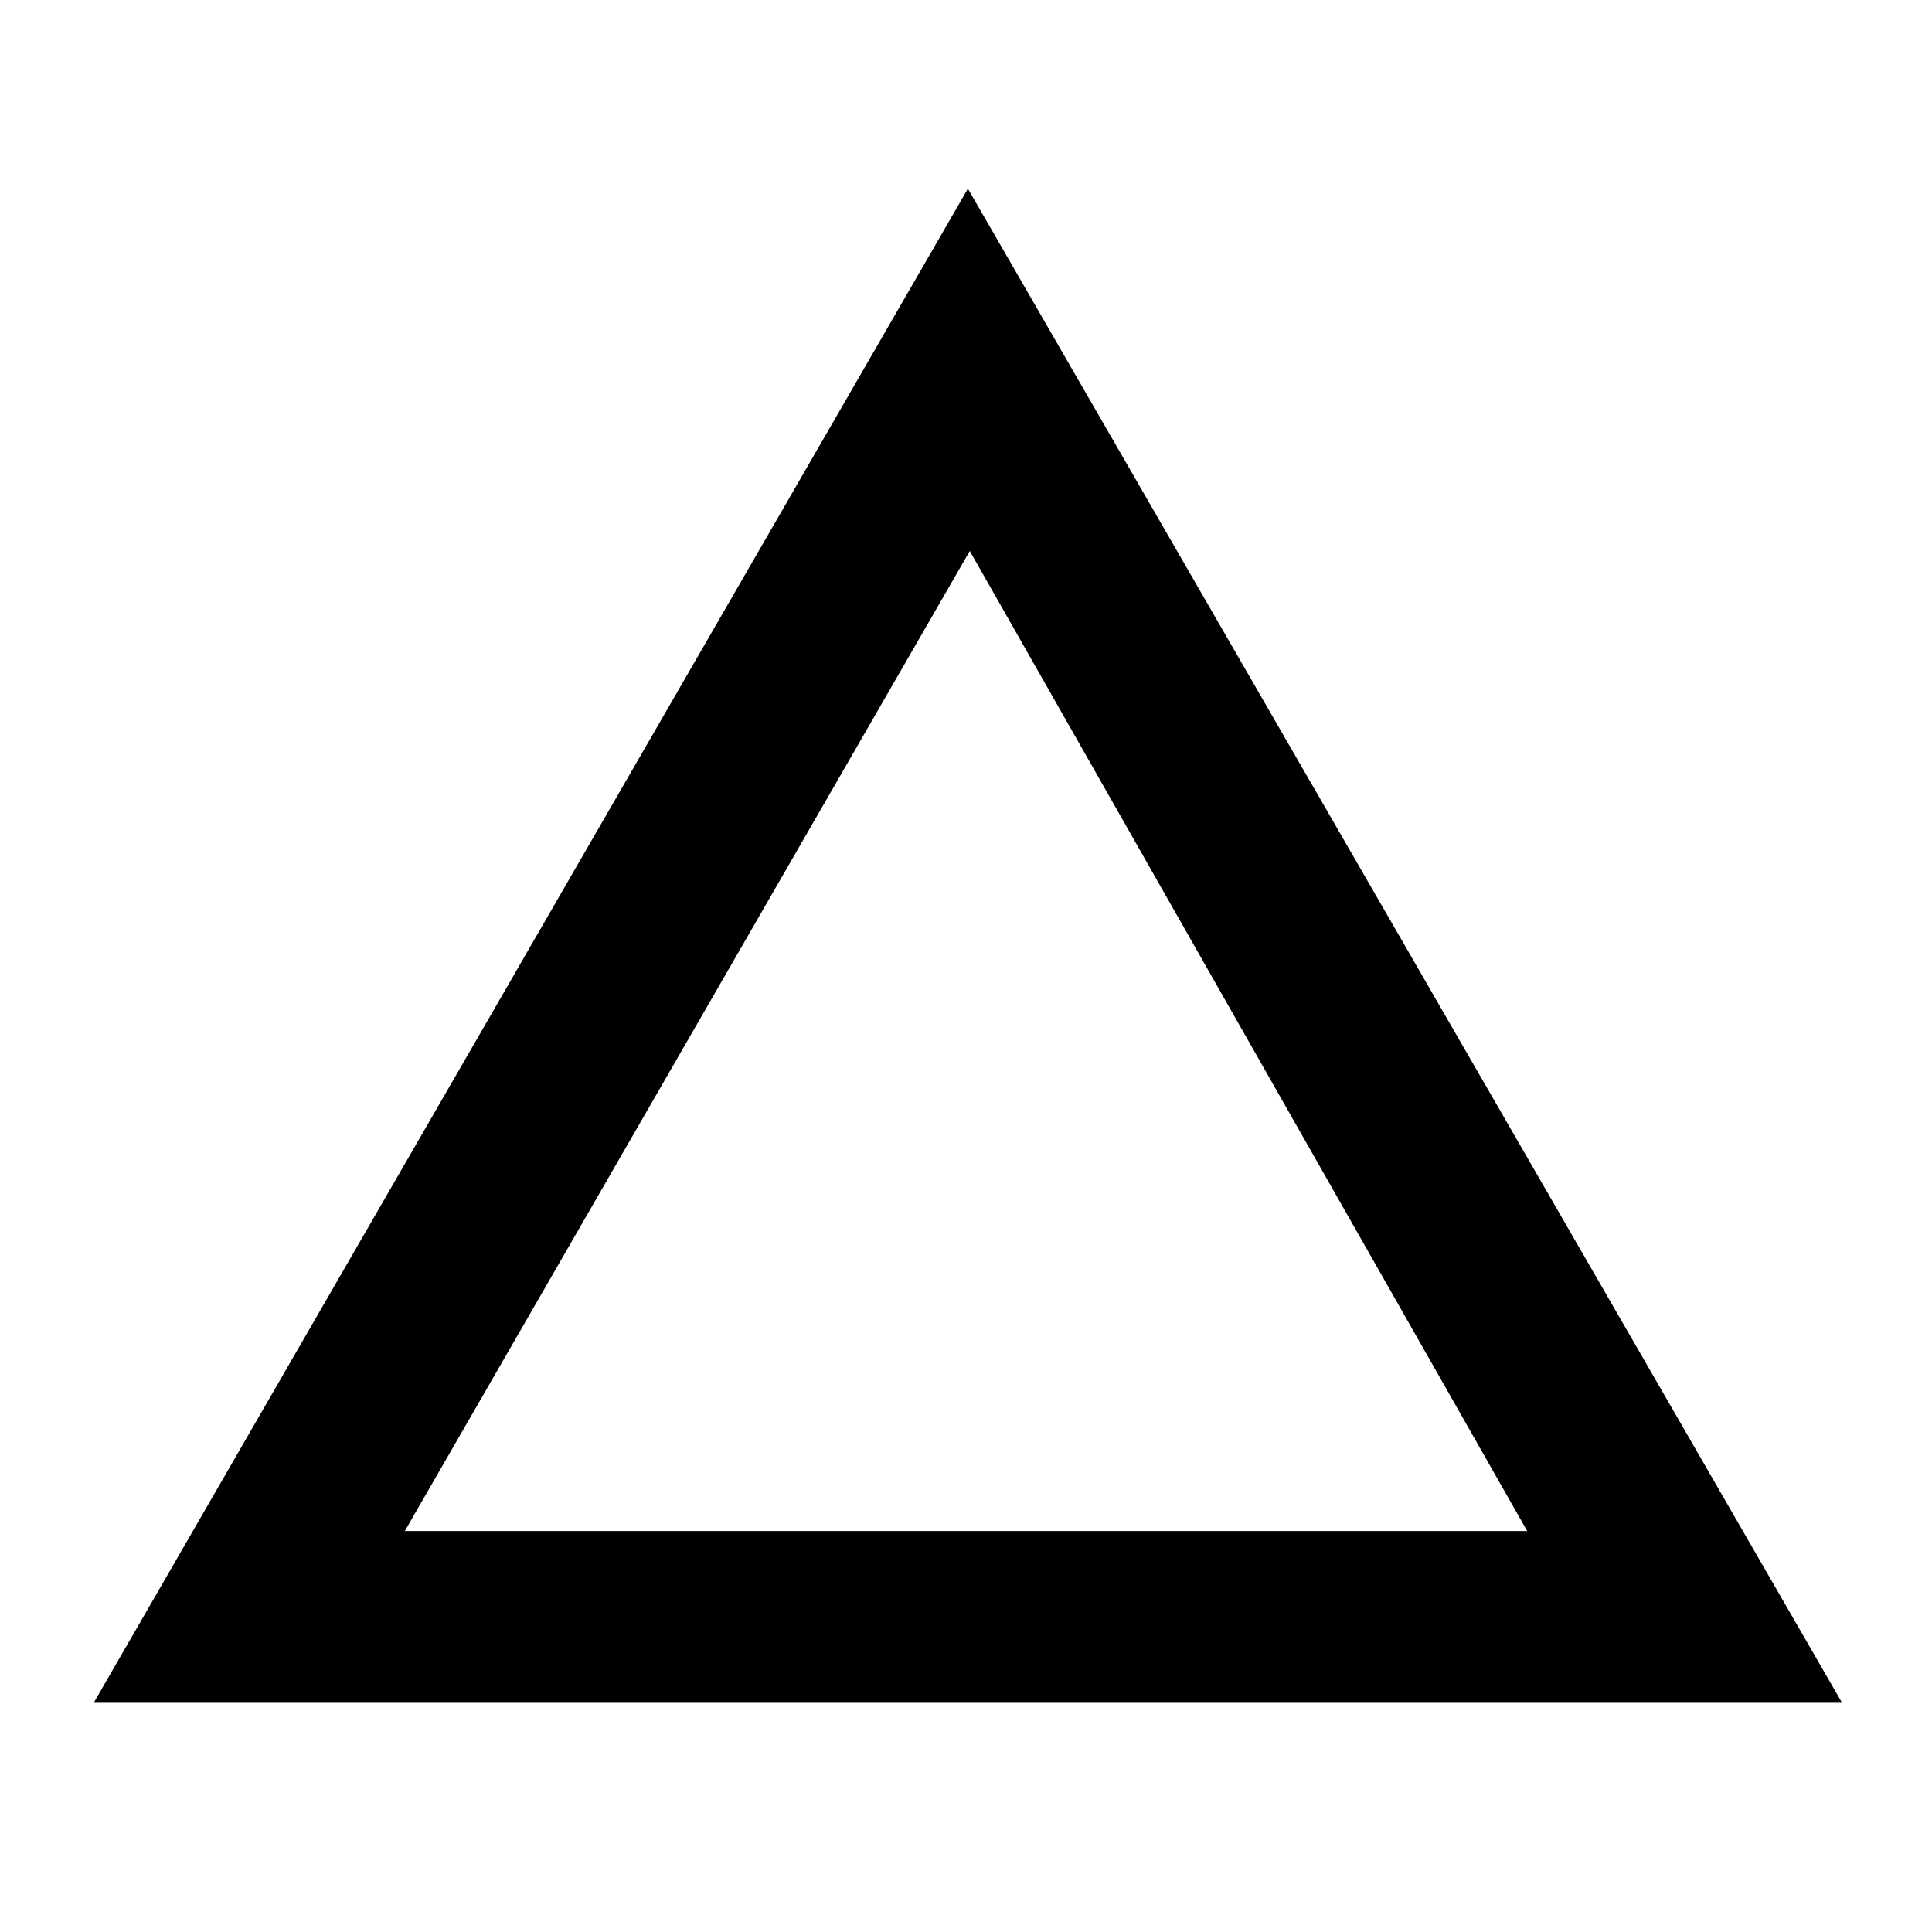
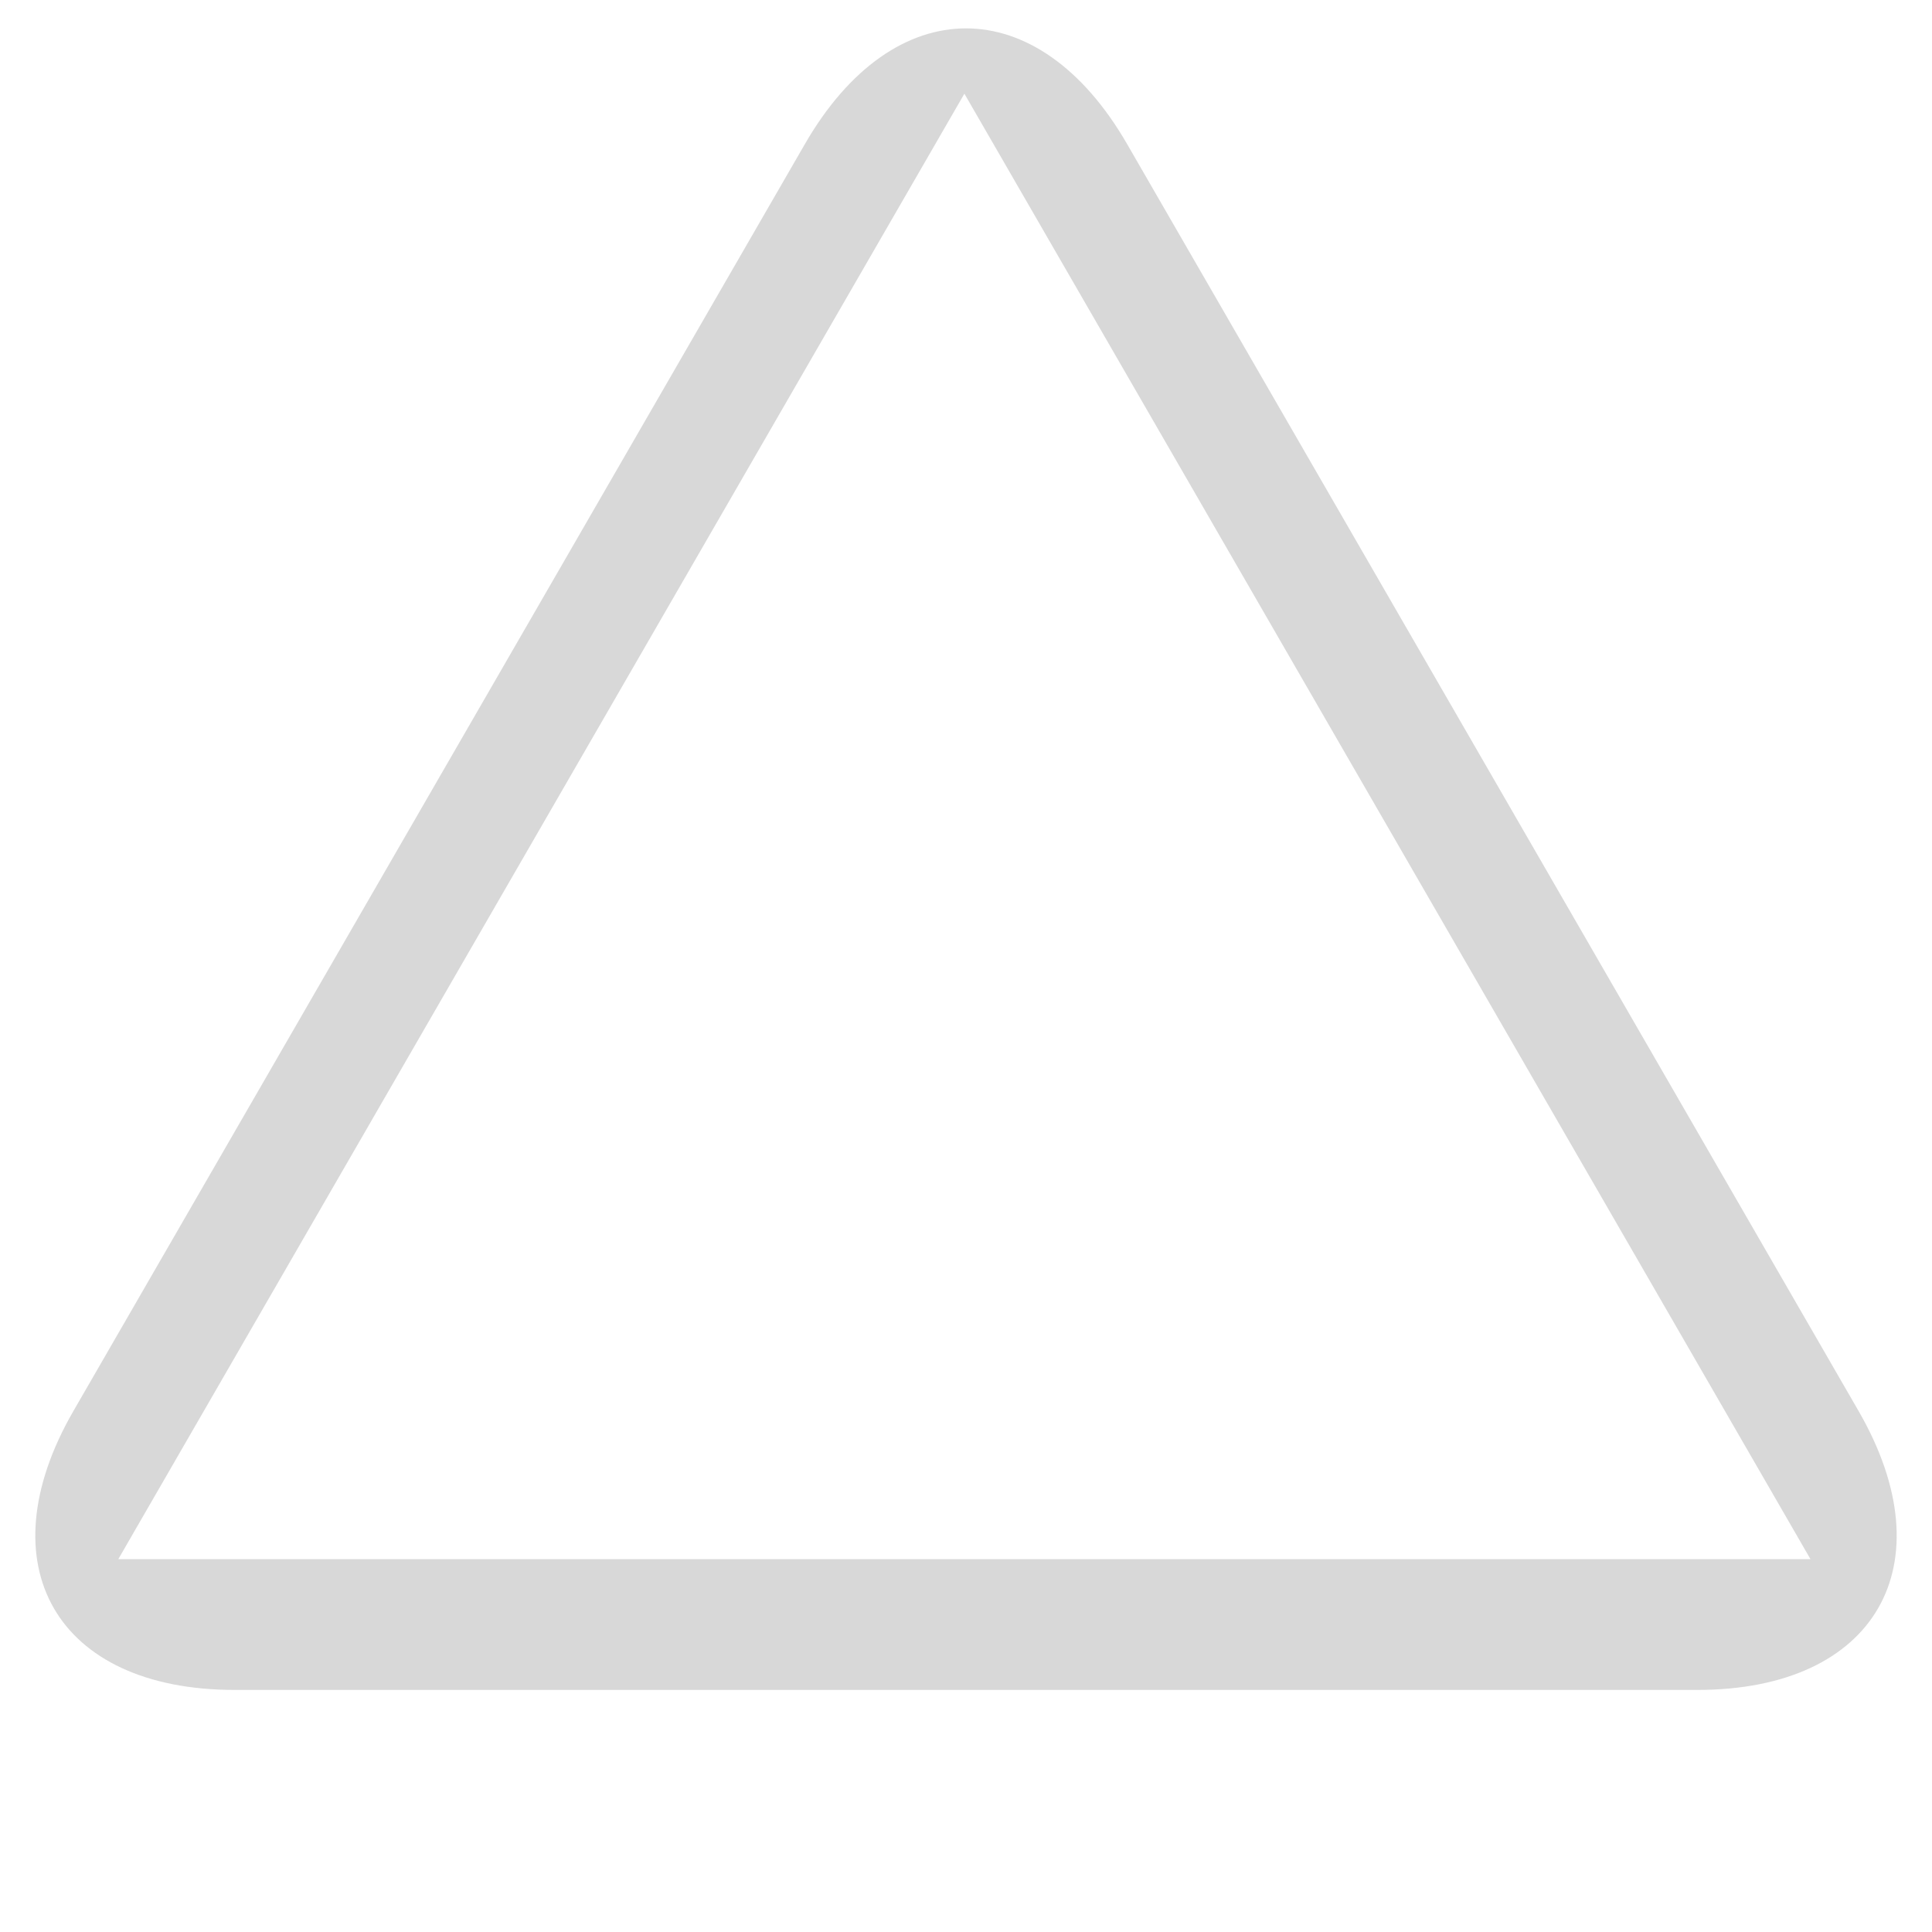
- <svg xmlns="http://www.w3.org/2000/svg" width="512px" height="512px" viewBox="0 0 512 512" version="1.1">
+ <svg xmlns="http://www.w3.org/2000/svg" width="600px" height="600px" viewBox="0 0 600 600" version="1.1">
  <defs />
-   <g id="Page-1" stroke="none" stroke-width="1" fill="none" fill-rule="evenodd">
-     <g id="tri-o" fill="#000000">
-       <path d="M256.5,451.25 L24.838,451.25 L140.669,250.625 L256.5,50 L372.331,250.625 L488.162,451.25 L256.5,451.25 Z M107.279,405.734 L257,146.016 L404.721,405.734 L107.279,405.734 Z" id="Star-1" />
+   <g id="main-shapes" stroke="none" stroke-width="1" fill="none" fill-rule="evenodd">
+     <g id="tri-o" fill="#D8D8D8">
+       <path d="M72.8,524.819 C17.567,524.819 -4.823,486.049 22.796,438.211 L136.397,241.449 L249.997,44.688 C277.613,-3.144 322.384,-3.15 350.003,44.688 L463.603,241.449 L577.204,438.211 C604.82,486.043 582.439,524.819 527.2,524.819 L300,524.819 L72.8,524.819 Z M299.5,484.203 L36.743,484.203 L168.121,256.649 L299.5,29.094 L430.879,256.649 L562.257,484.203 L299.5,484.203 Z" id="Star-7" />
    </g>
  </g>
</svg>
